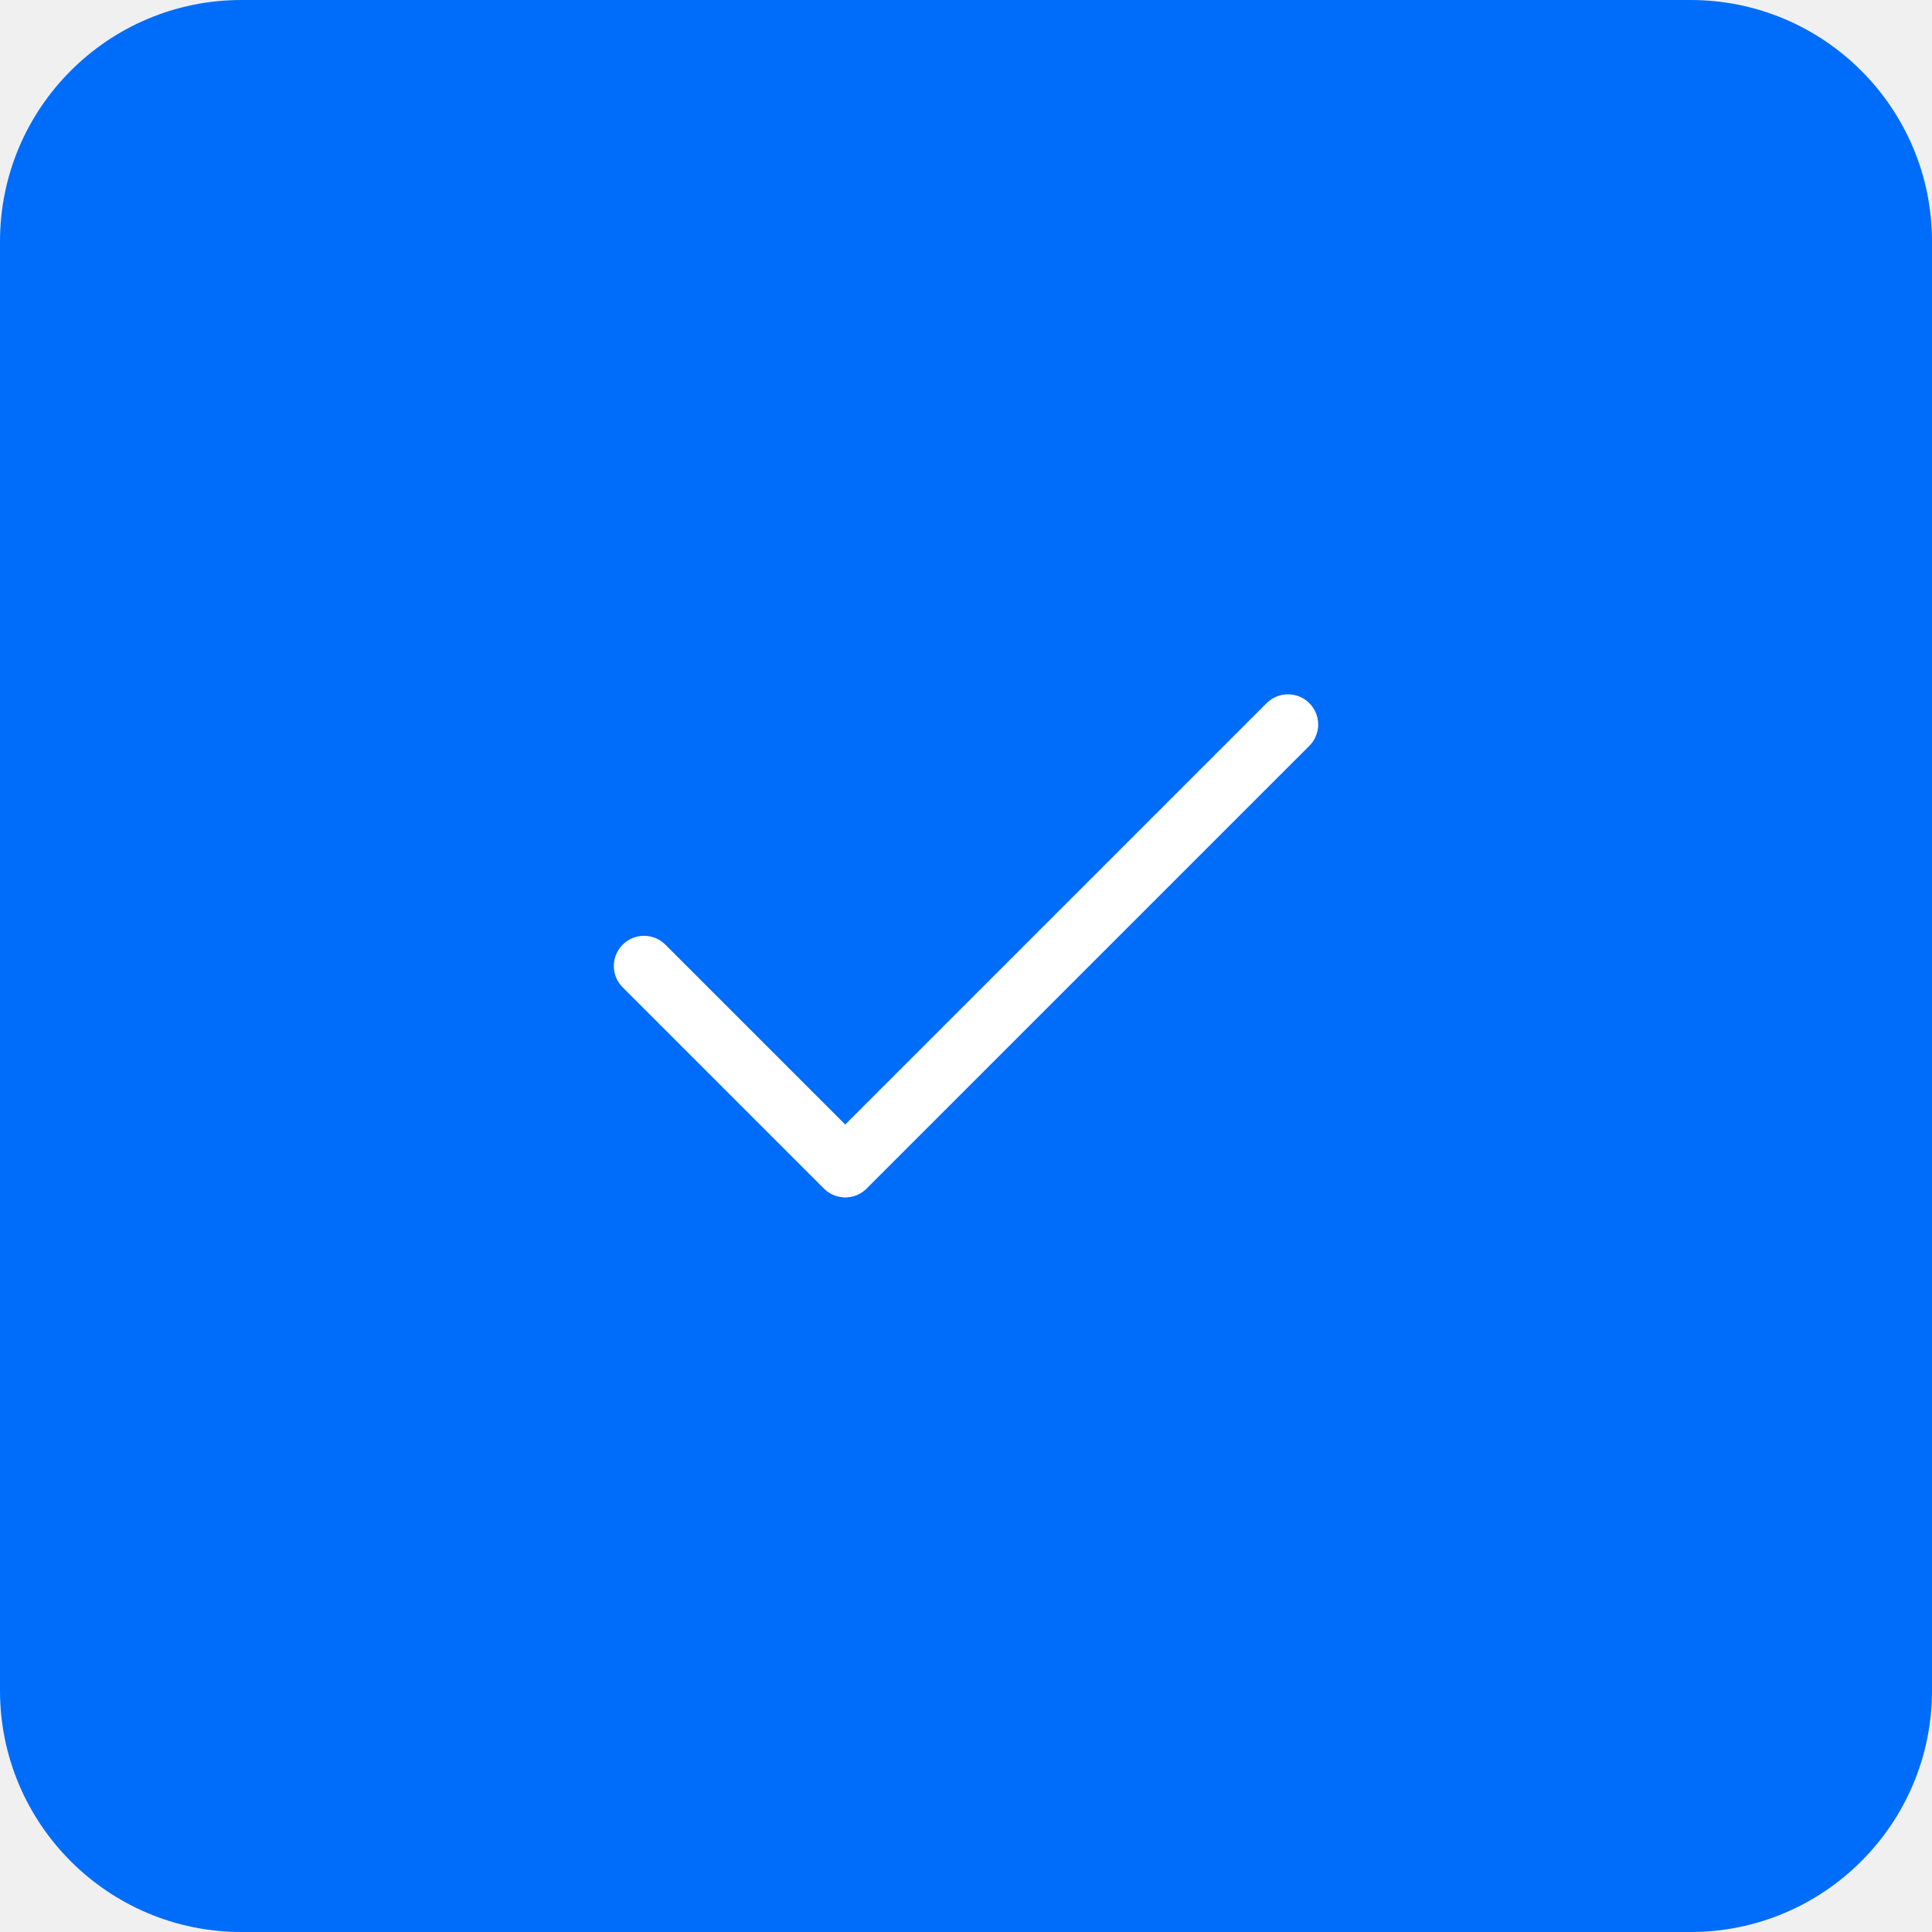
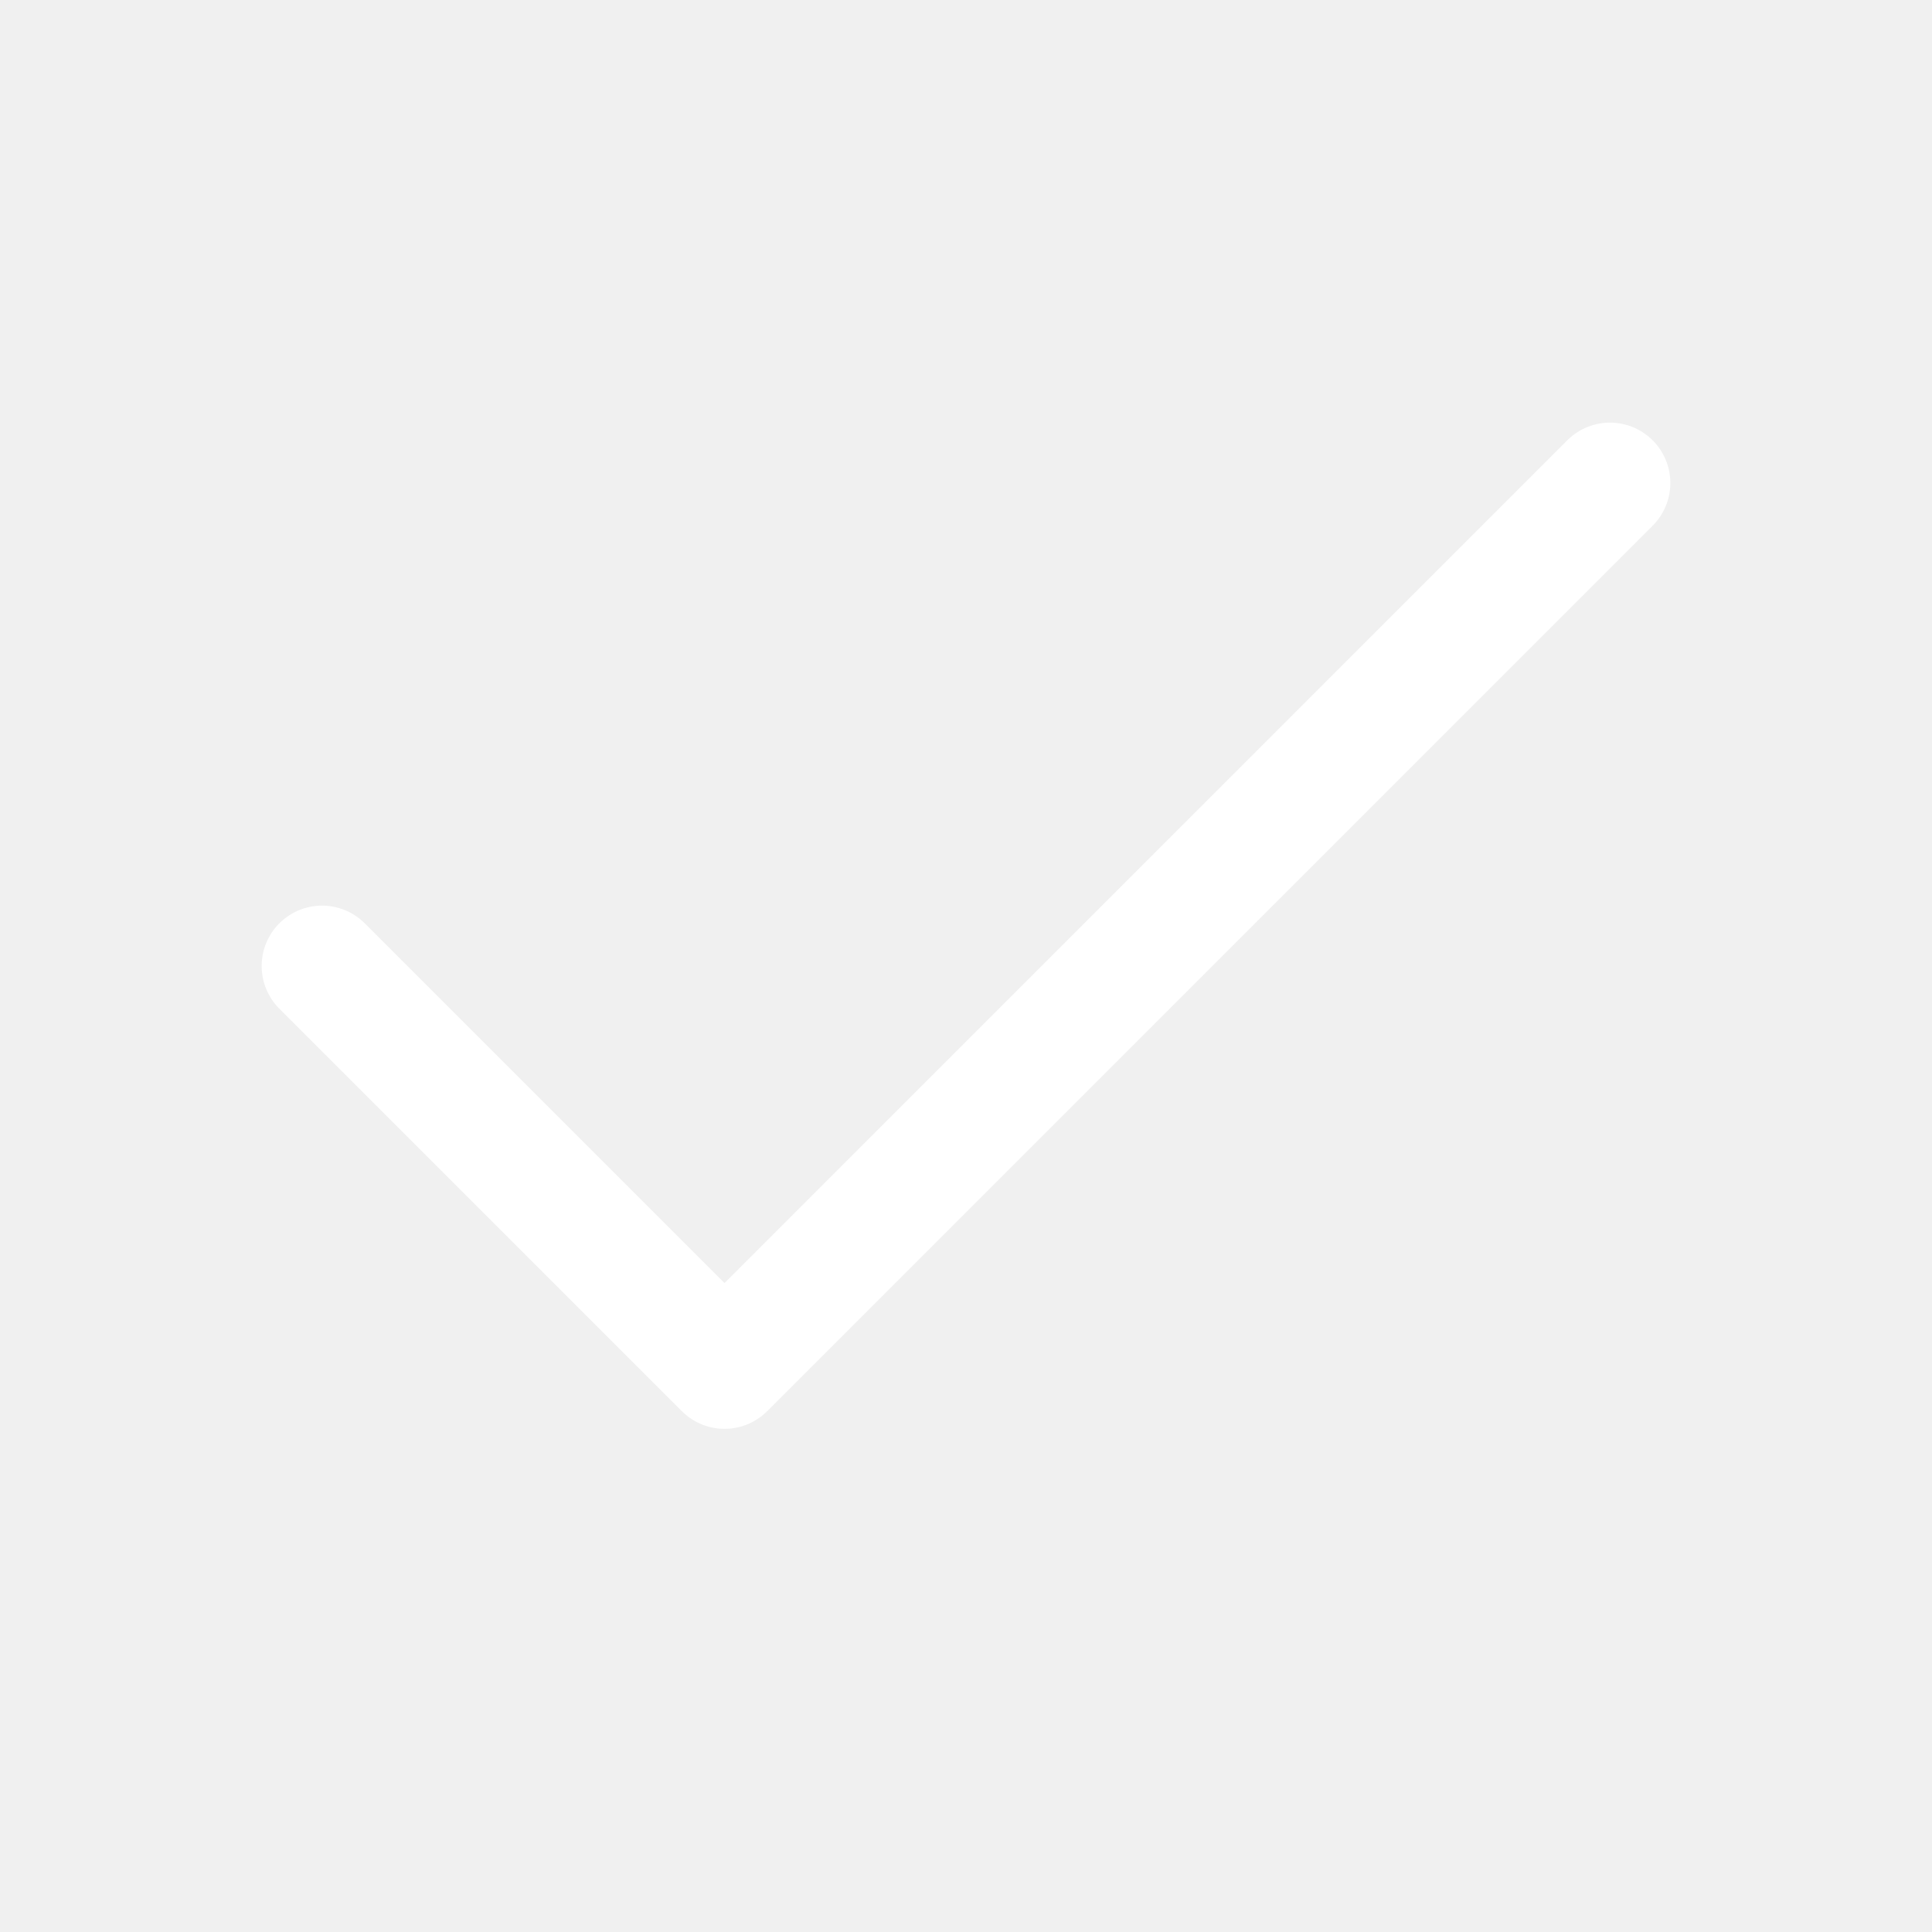
- <svg xmlns="http://www.w3.org/2000/svg" width="32" height="32" viewBox="0 0 32 32" fill="none">
-   <path d="M0 4C0 1.791 1.791 0 4 0H28C30.209 0 32 1.791 32 4V28C32 30.209 30.209 32 28 32H4C1.791 32 0 30.209 0 28V4Z" fill="#006CFA" />
-   <path d="M21.333 12L14 19.333L10.667 16" stroke="white" stroke-linecap="round" stroke-linejoin="round" />
+ <svg xmlns="http://www.w3.org/2000/svg" width="16" height="16" viewBox="0 0 16 16" fill="none">
+   <path d="M13.333 4L6 11.333L2.667 8" stroke="white" stroke-linecap="round" stroke-linejoin="round" />
</svg>
